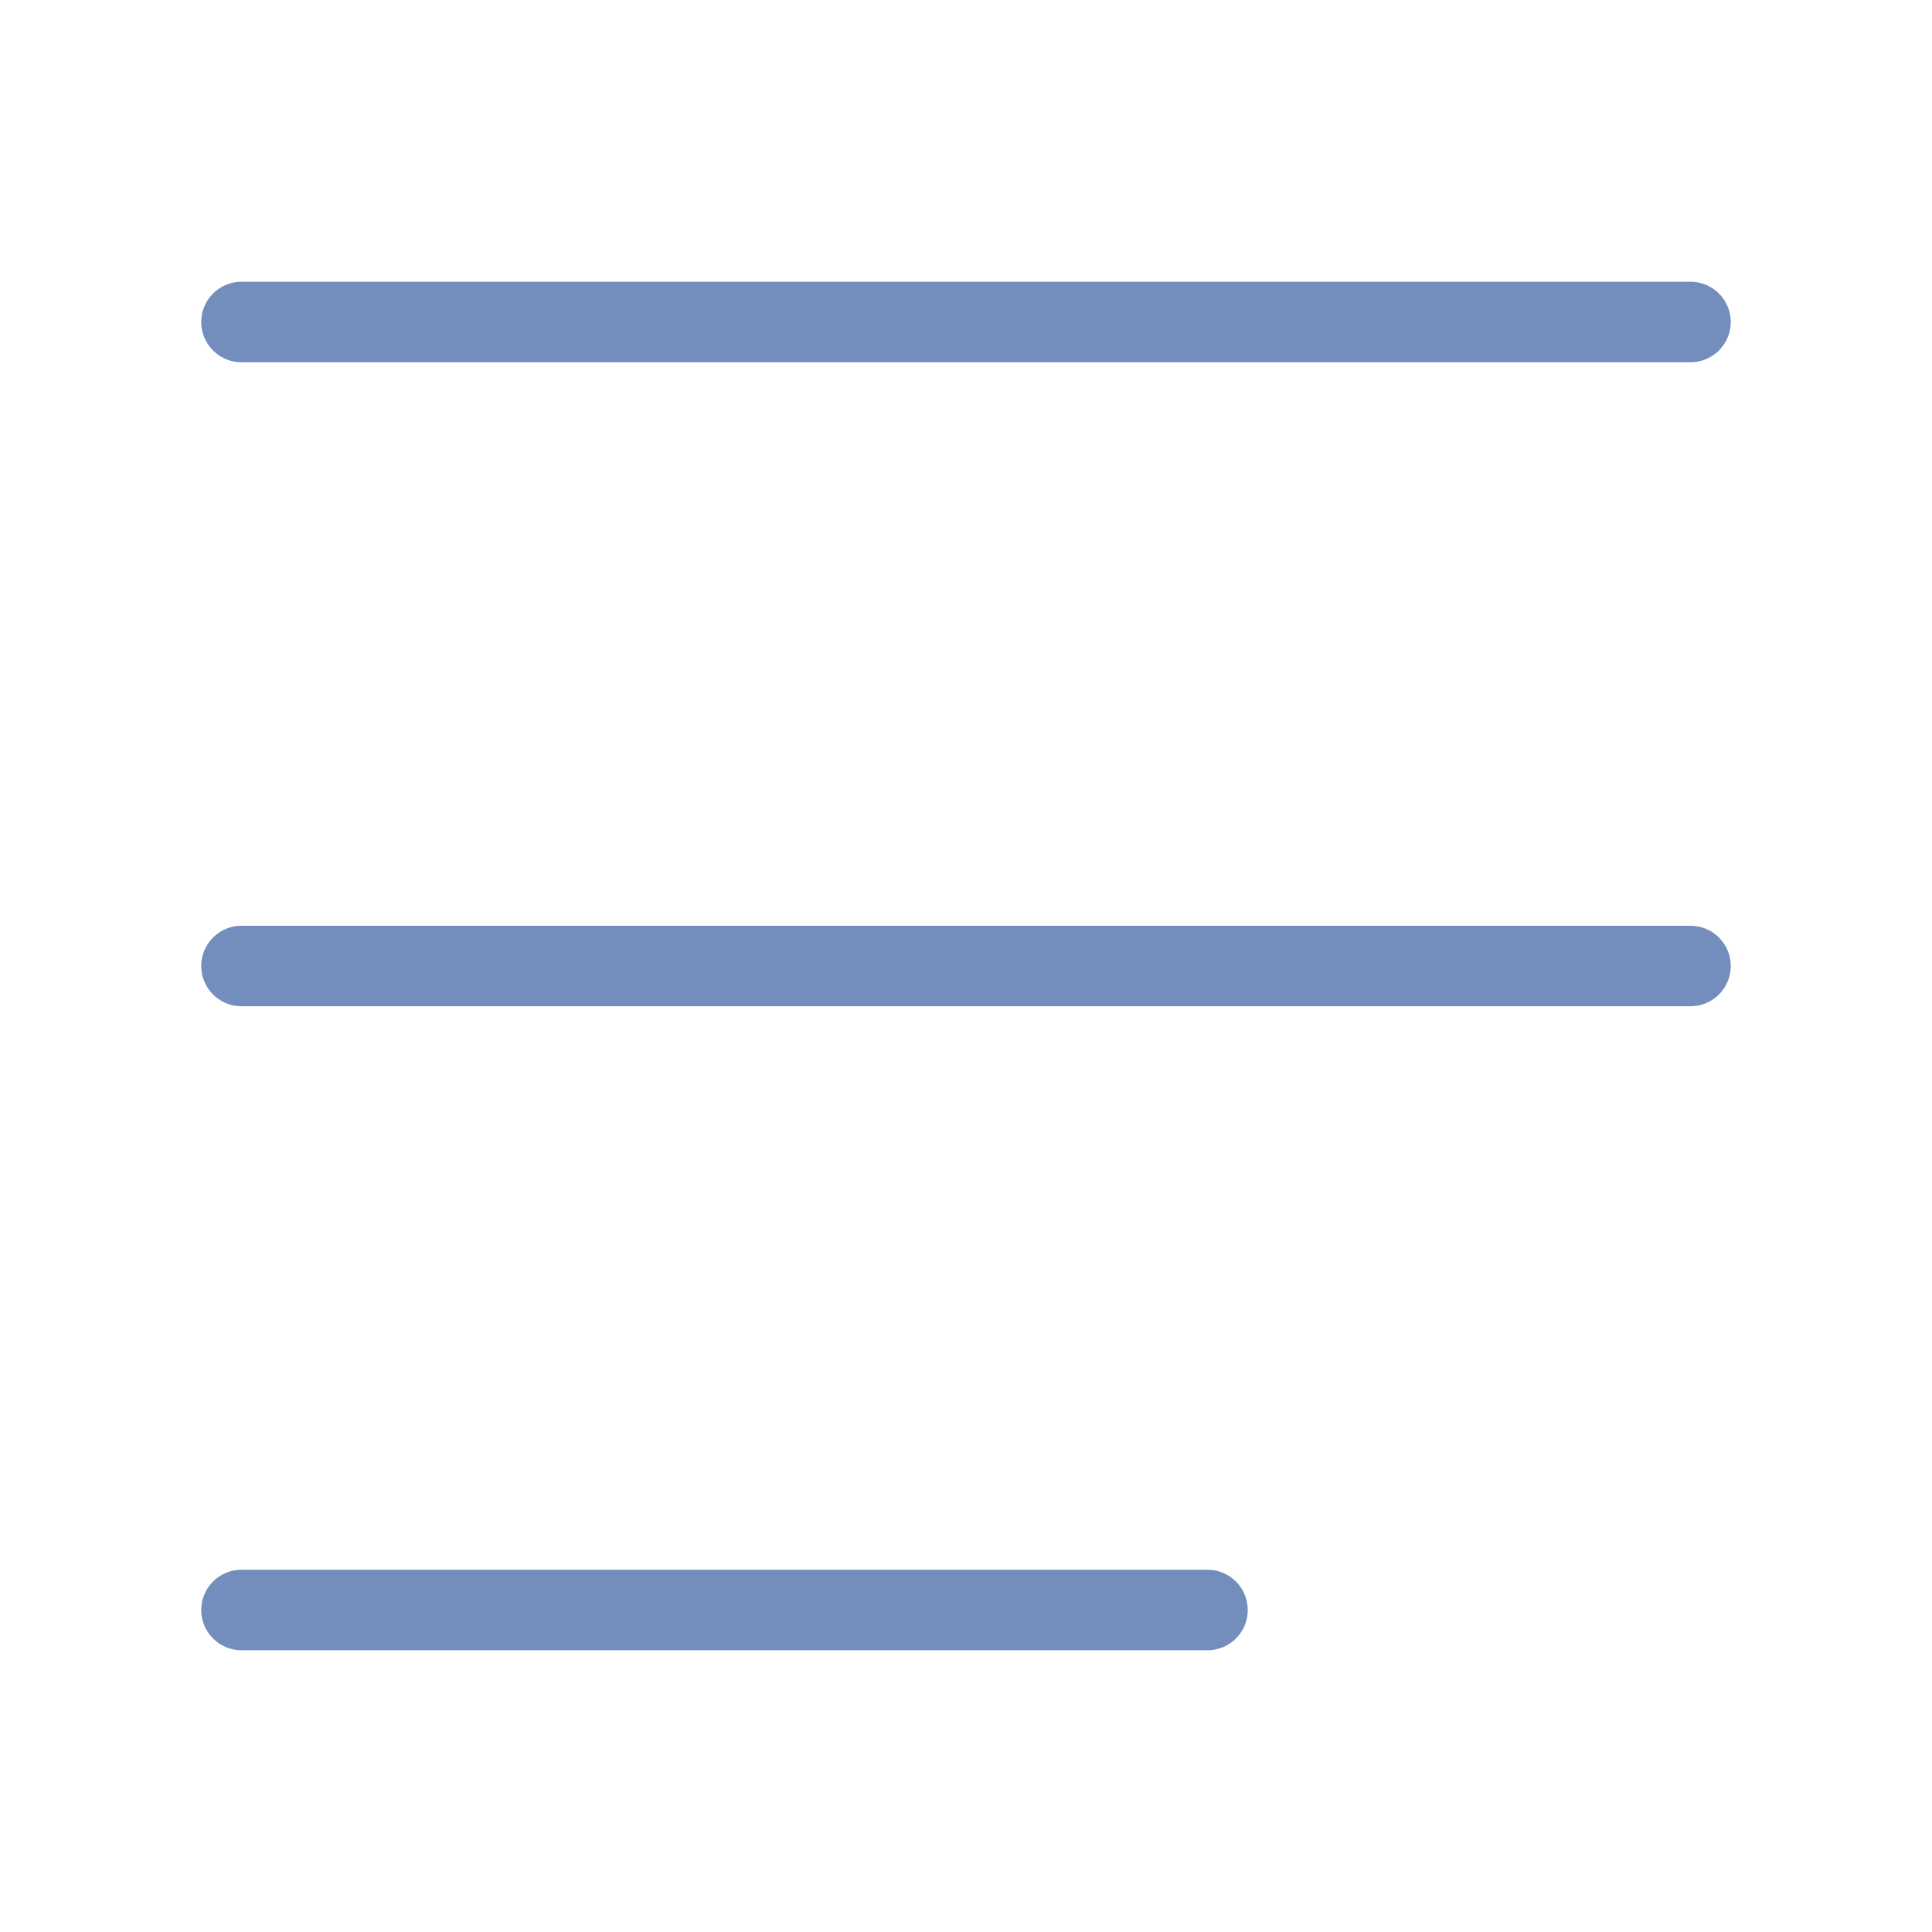
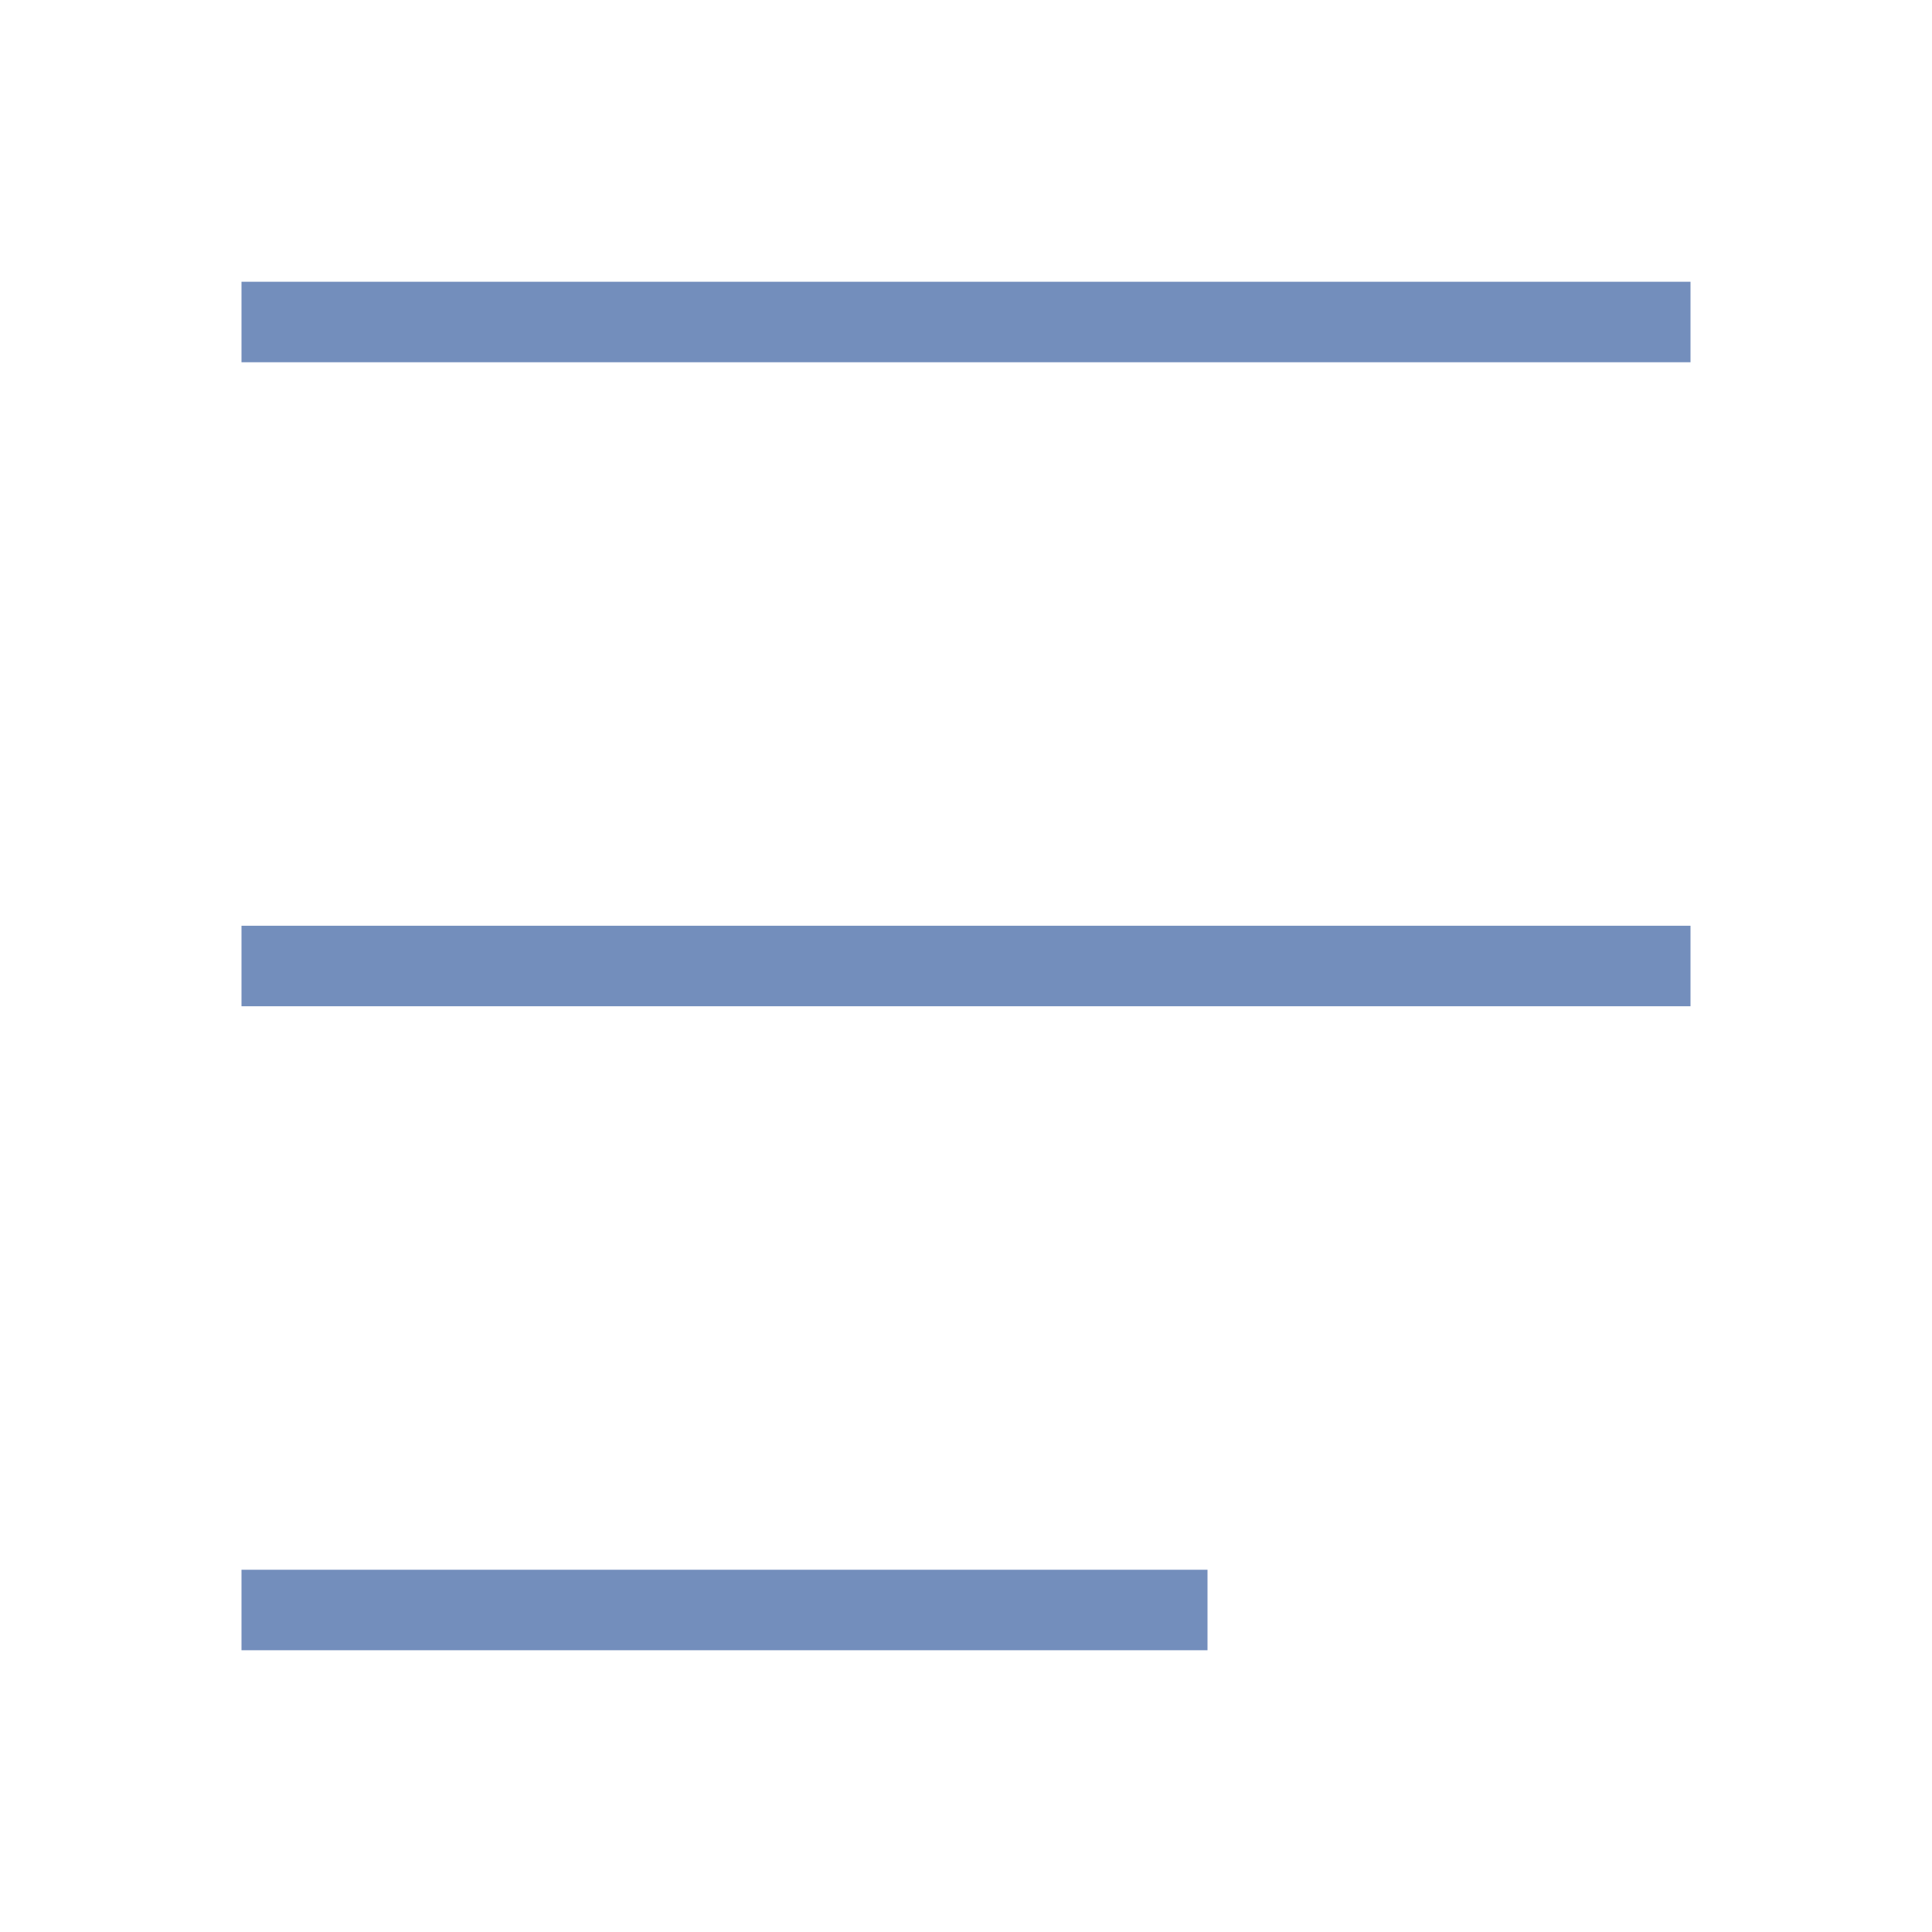
<svg xmlns="http://www.w3.org/2000/svg" width="24" height="24" viewBox="0 0 24 24" fill="none">
-   <path d="M3 12H21M3 4H21M3 20H15" stroke="#738EBC" stroke-linecap="round" stroke-linejoin="round" />
+   <path d="M3 12H21M3 4H21M3 20H15" stroke="#738EBC" strokeLinecap="round" strokeLinejoin="round" />
</svg>
